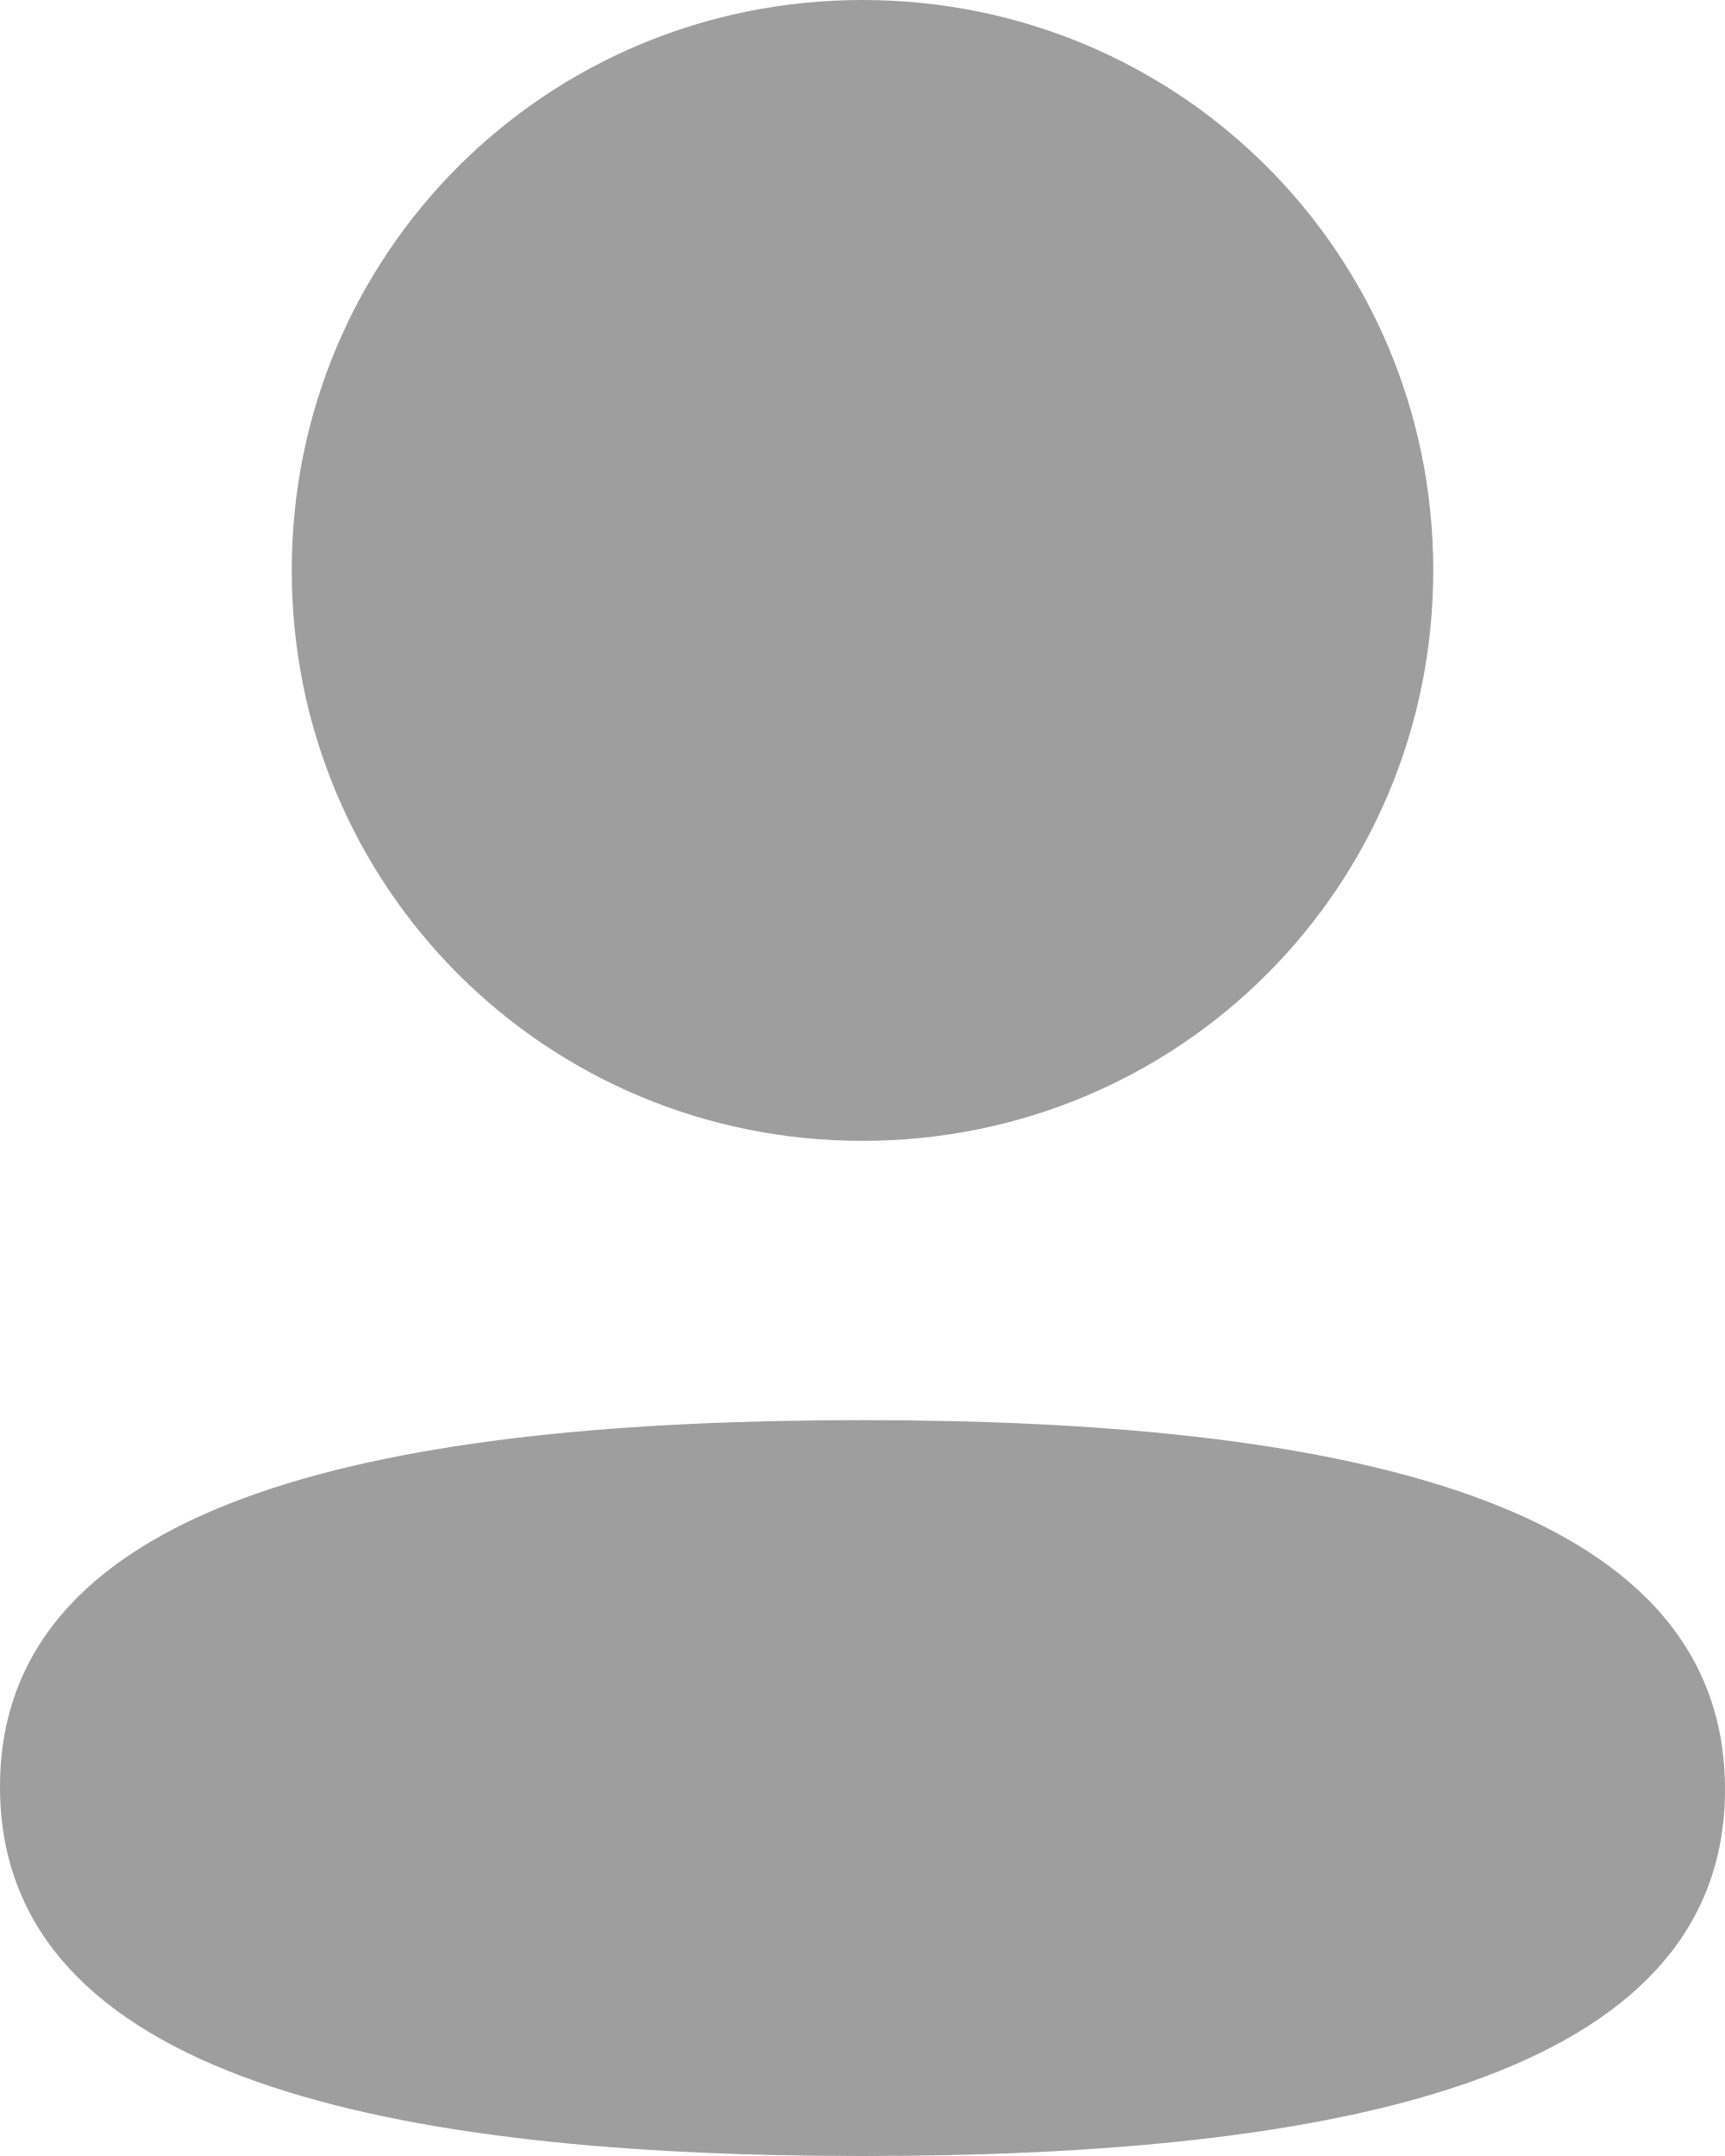
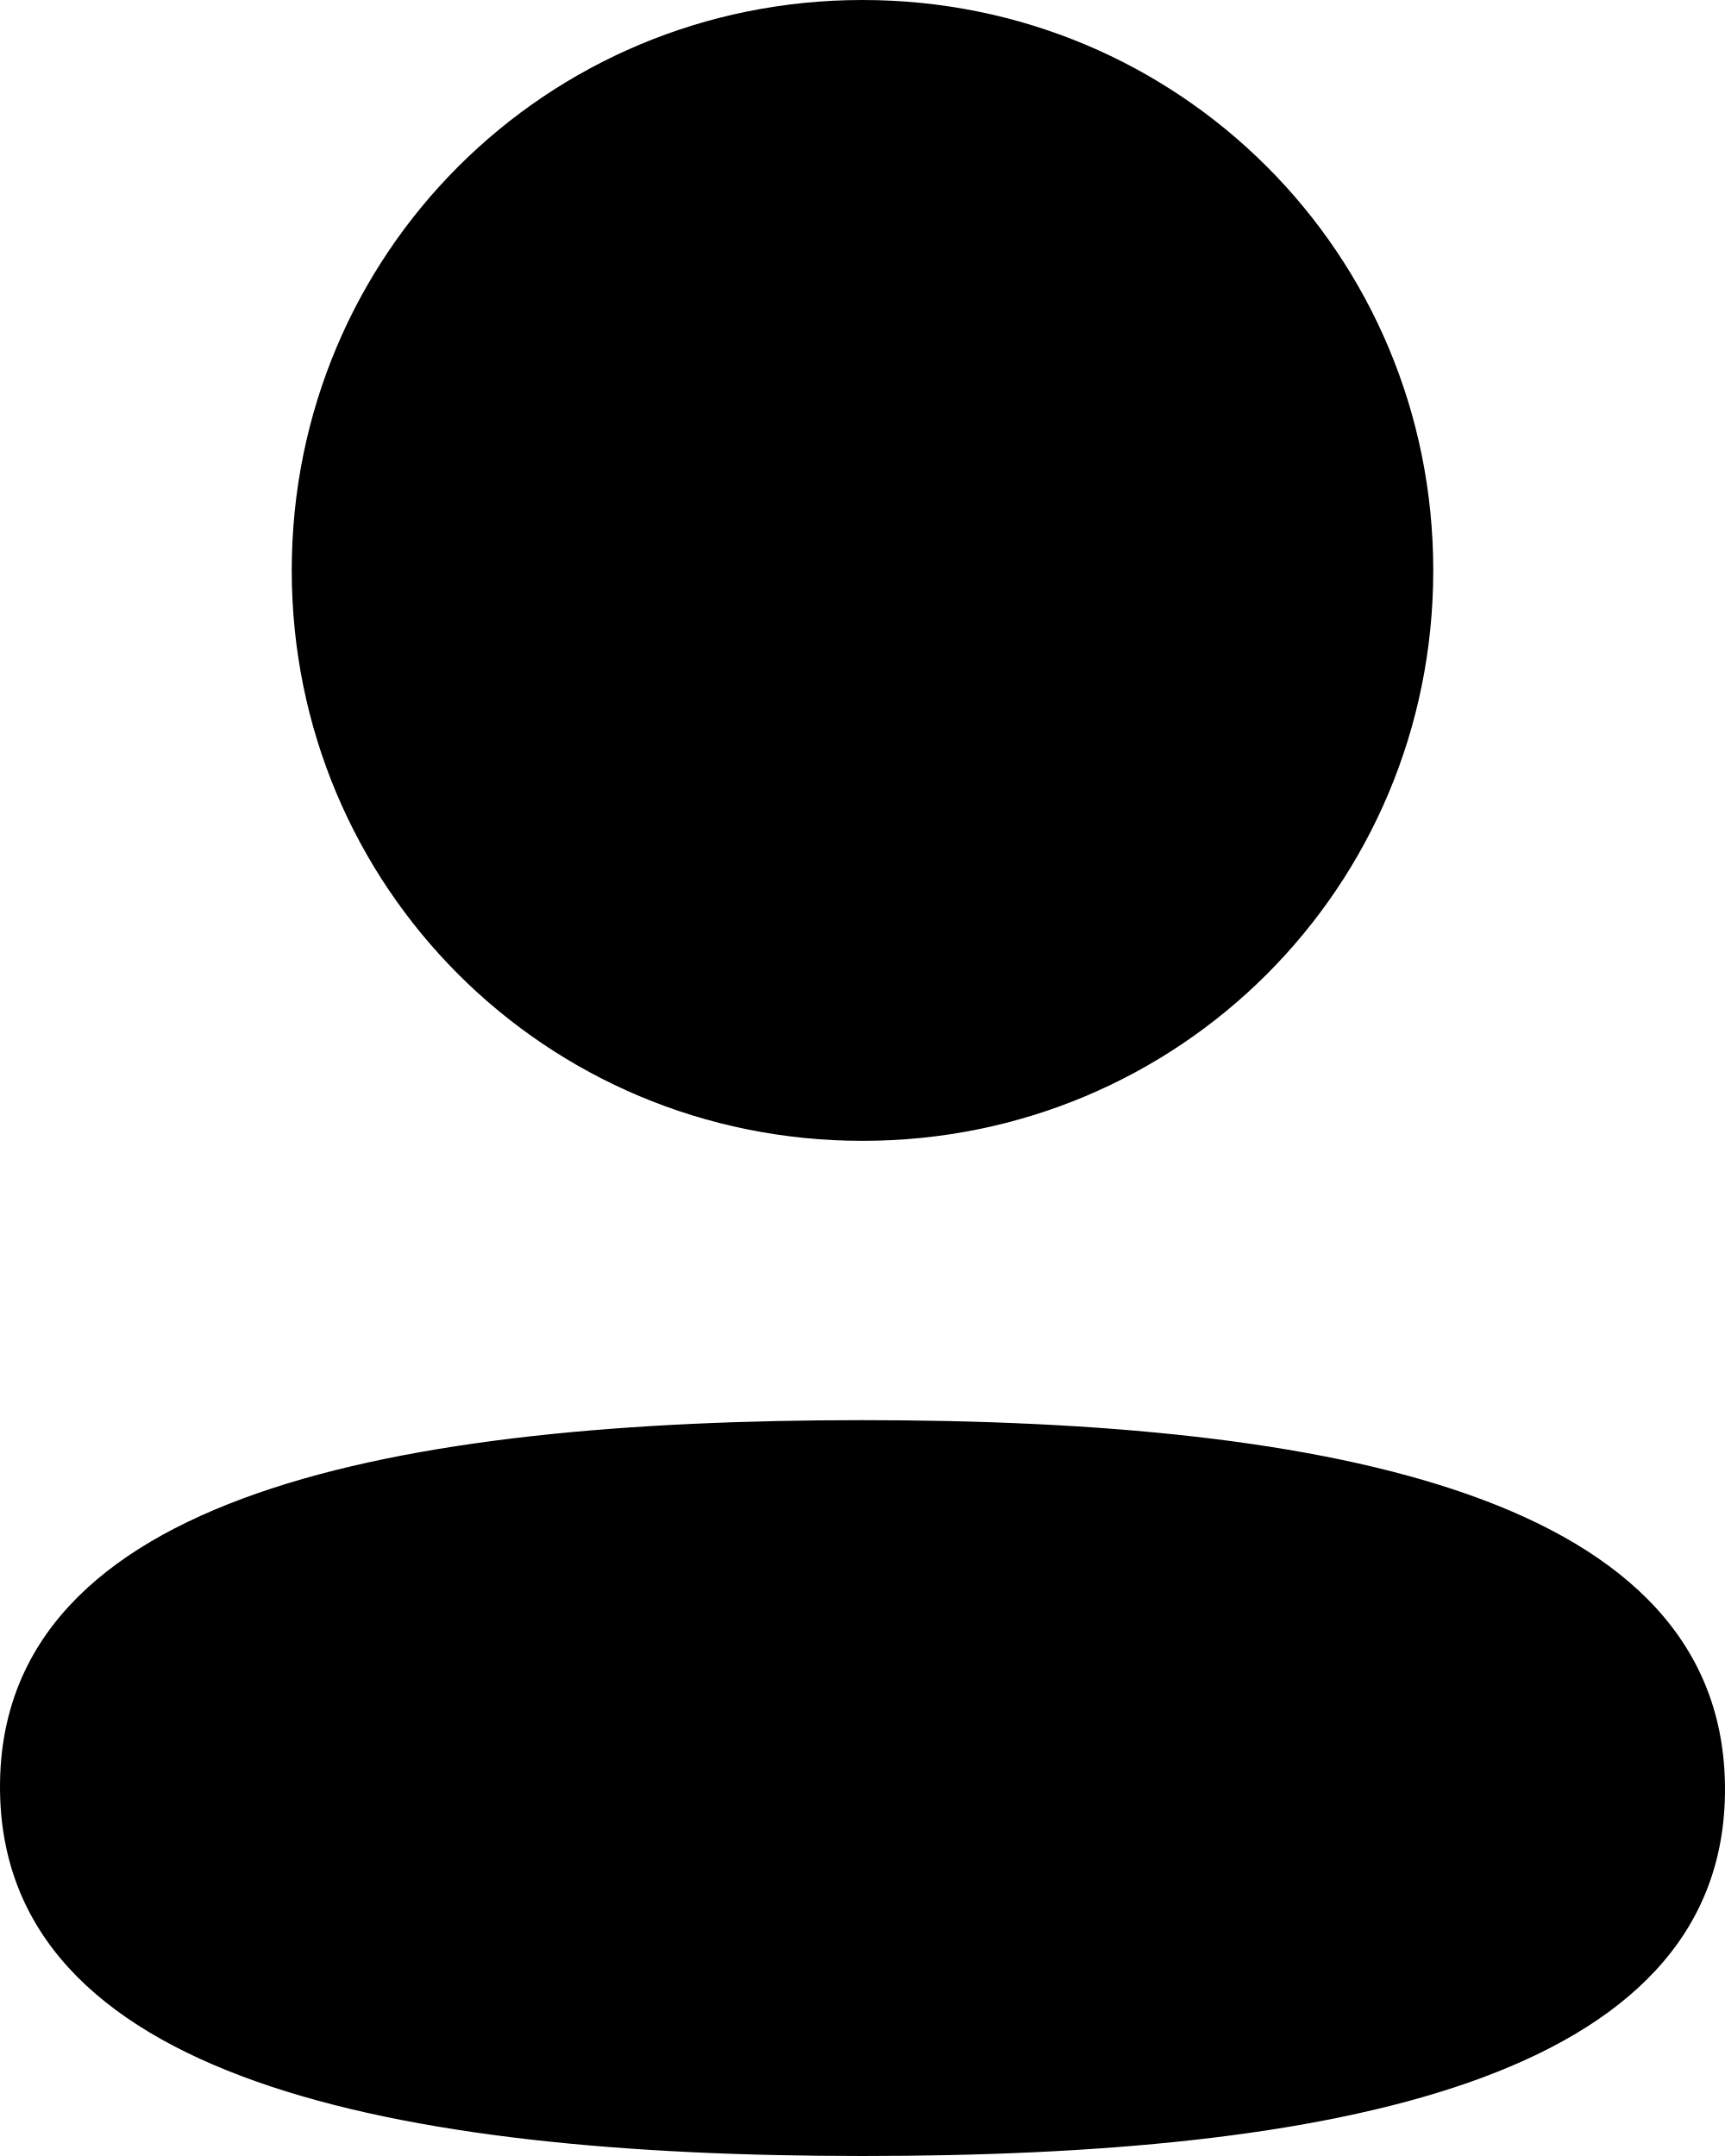
<svg xmlns="http://www.w3.org/2000/svg" width="16" height="20" viewBox="0 0 16 20" fill="none">
-   <path fill-rule="evenodd" clip-rule="evenodd" d="M13.294 5.291C13.294 8.228 10.939 10.583 8 10.583C5.062 10.583 2.706 8.228 2.706 5.291C2.706 2.354 5.062 0 8 0C10.939 0 13.294 2.354 13.294 5.291ZM8 20C3.662 20 0 19.295 0 16.575C0 13.854 3.685 13.174 8 13.174C12.339 13.174 16 13.879 16 16.599C16 19.32 12.315 20 8 20Z" fill="#9E9E9E" />
+   <path fill-rule="evenodd" clip-rule="evenodd" d="M13.294 5.291C13.294 8.228 10.939 10.583 8 10.583C5.062 10.583 2.706 8.228 2.706 5.291C2.706 2.354 5.062 0 8 0C10.939 0 13.294 2.354 13.294 5.291ZM8 20C3.662 20 0 19.295 0 16.575C0 13.854 3.685 13.174 8 13.174C12.339 13.174 16 13.879 16 16.599C16 19.32 12.315 20 8 20Z" fill="currentColor" />
</svg>
